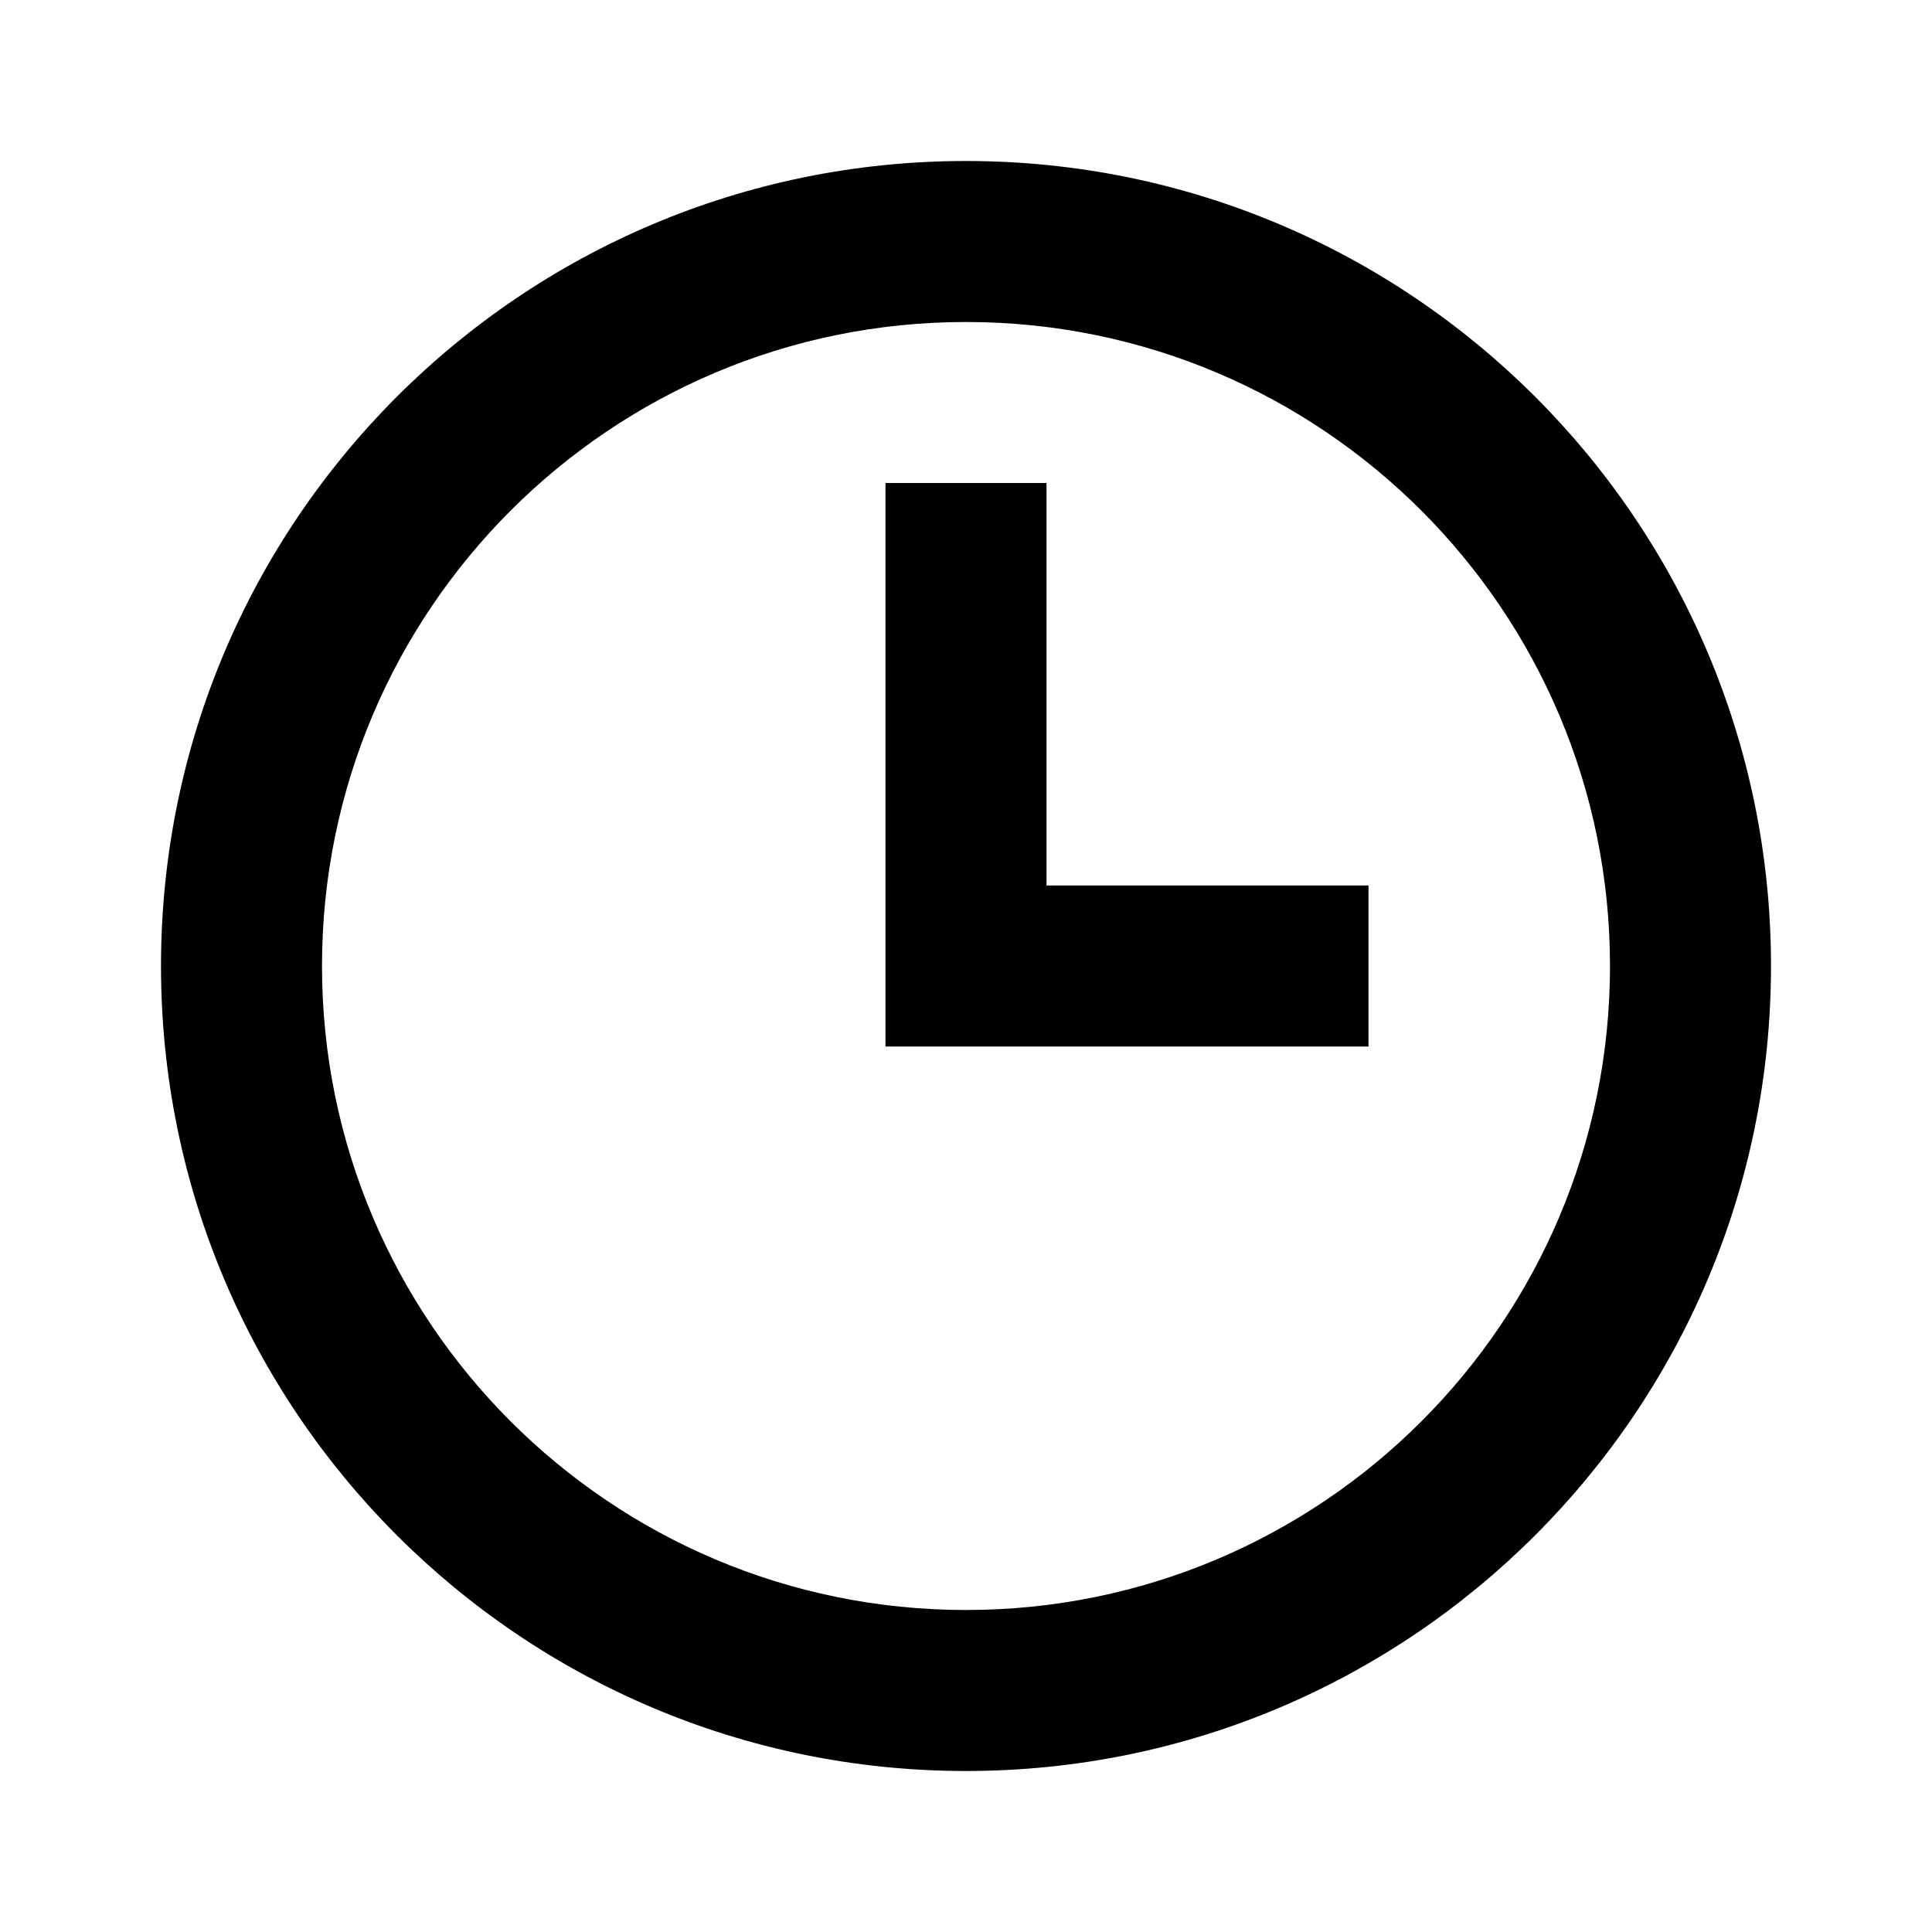
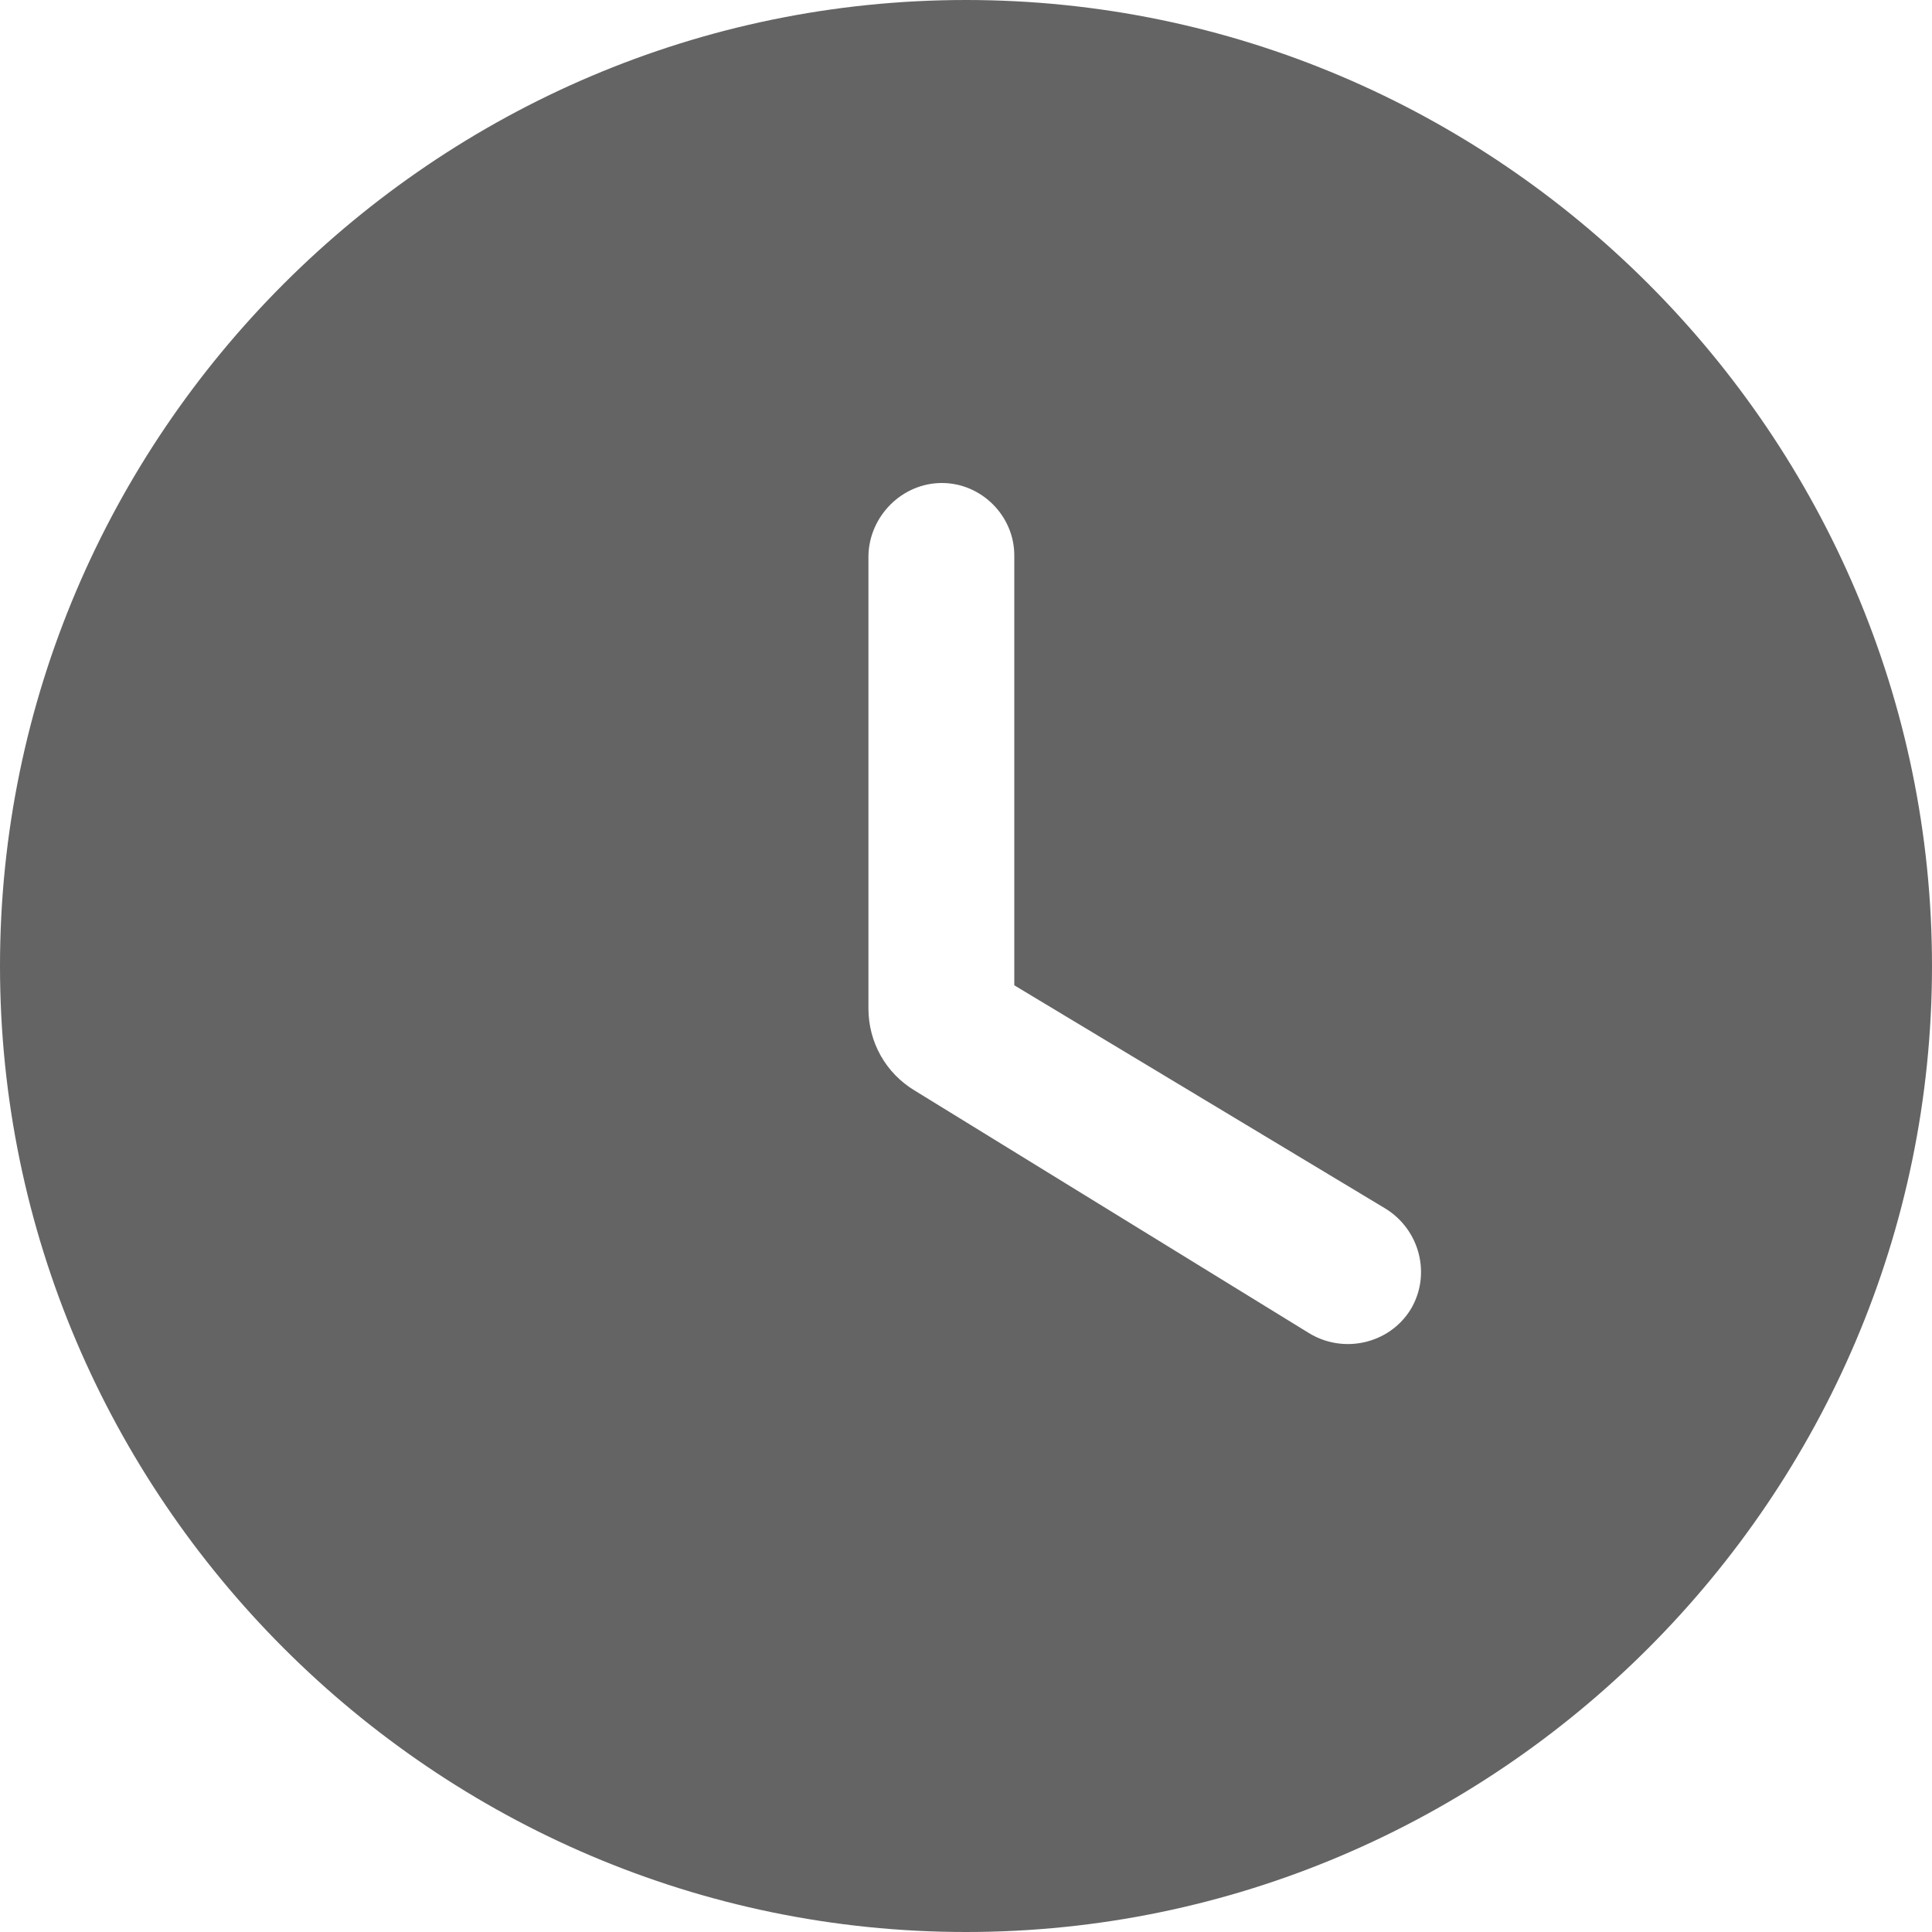
- <svg xmlns="http://www.w3.org/2000/svg" data-name="Layer 1" id="Layer_1" viewBox="0 0 24 24">
-   <path d="M12,2A10,10,0,1,0,22,12,10,10,0,0,0,12,2Zm0,18a8,8,0,1,1,8-8A8,8,0,0,1,12,20ZM13,6H11v7h6V11H13Z" />
+ <svg xmlns="http://www.w3.org/2000/svg" width="20px" height="20px" viewBox="0 0 20 20" version="1.1">
+   <g id="Icons" stroke="none" stroke-width="1" fill="none" fill-rule="evenodd">
+     <g id="Rounded" transform="translate(-542, -552)">
+       <g id="Action" transform="translate(100, 100)">
+         <g id="-Round-/-Action-/-watch_later" transform="translate(440, 450)">
+           <g>
+             <rect id="Rectangle" x="0" y="0" width="24" height="24" />
+             <path d="M12,2 C6.5,2 2,6.5 2,12 C2,17.5 6.5,22 12,22 C17.5,22 22,17.5 22,12 C22,6.5 17.5,2 12,2 Z M15.55,15.8 L11.47,13.29 C11.17,13.11 10.99,12.79 10.99,12.44 L10.99,7.75 C11,7.34 11.34,7 11.75,7 C12.16,7 12.5,7.34 12.5,7.75 L12.5,12.2 L16.34,14.51 C16.7,14.73 16.82,15.2 16.6,15.56 C16.38,15.91 15.91,16.02 15.55,15.8 Z" id="🔹Icon-Color" fill="#646464" />
+           </g>
+         </g>
+       </g>
+     </g>
+   </g>
</svg>
